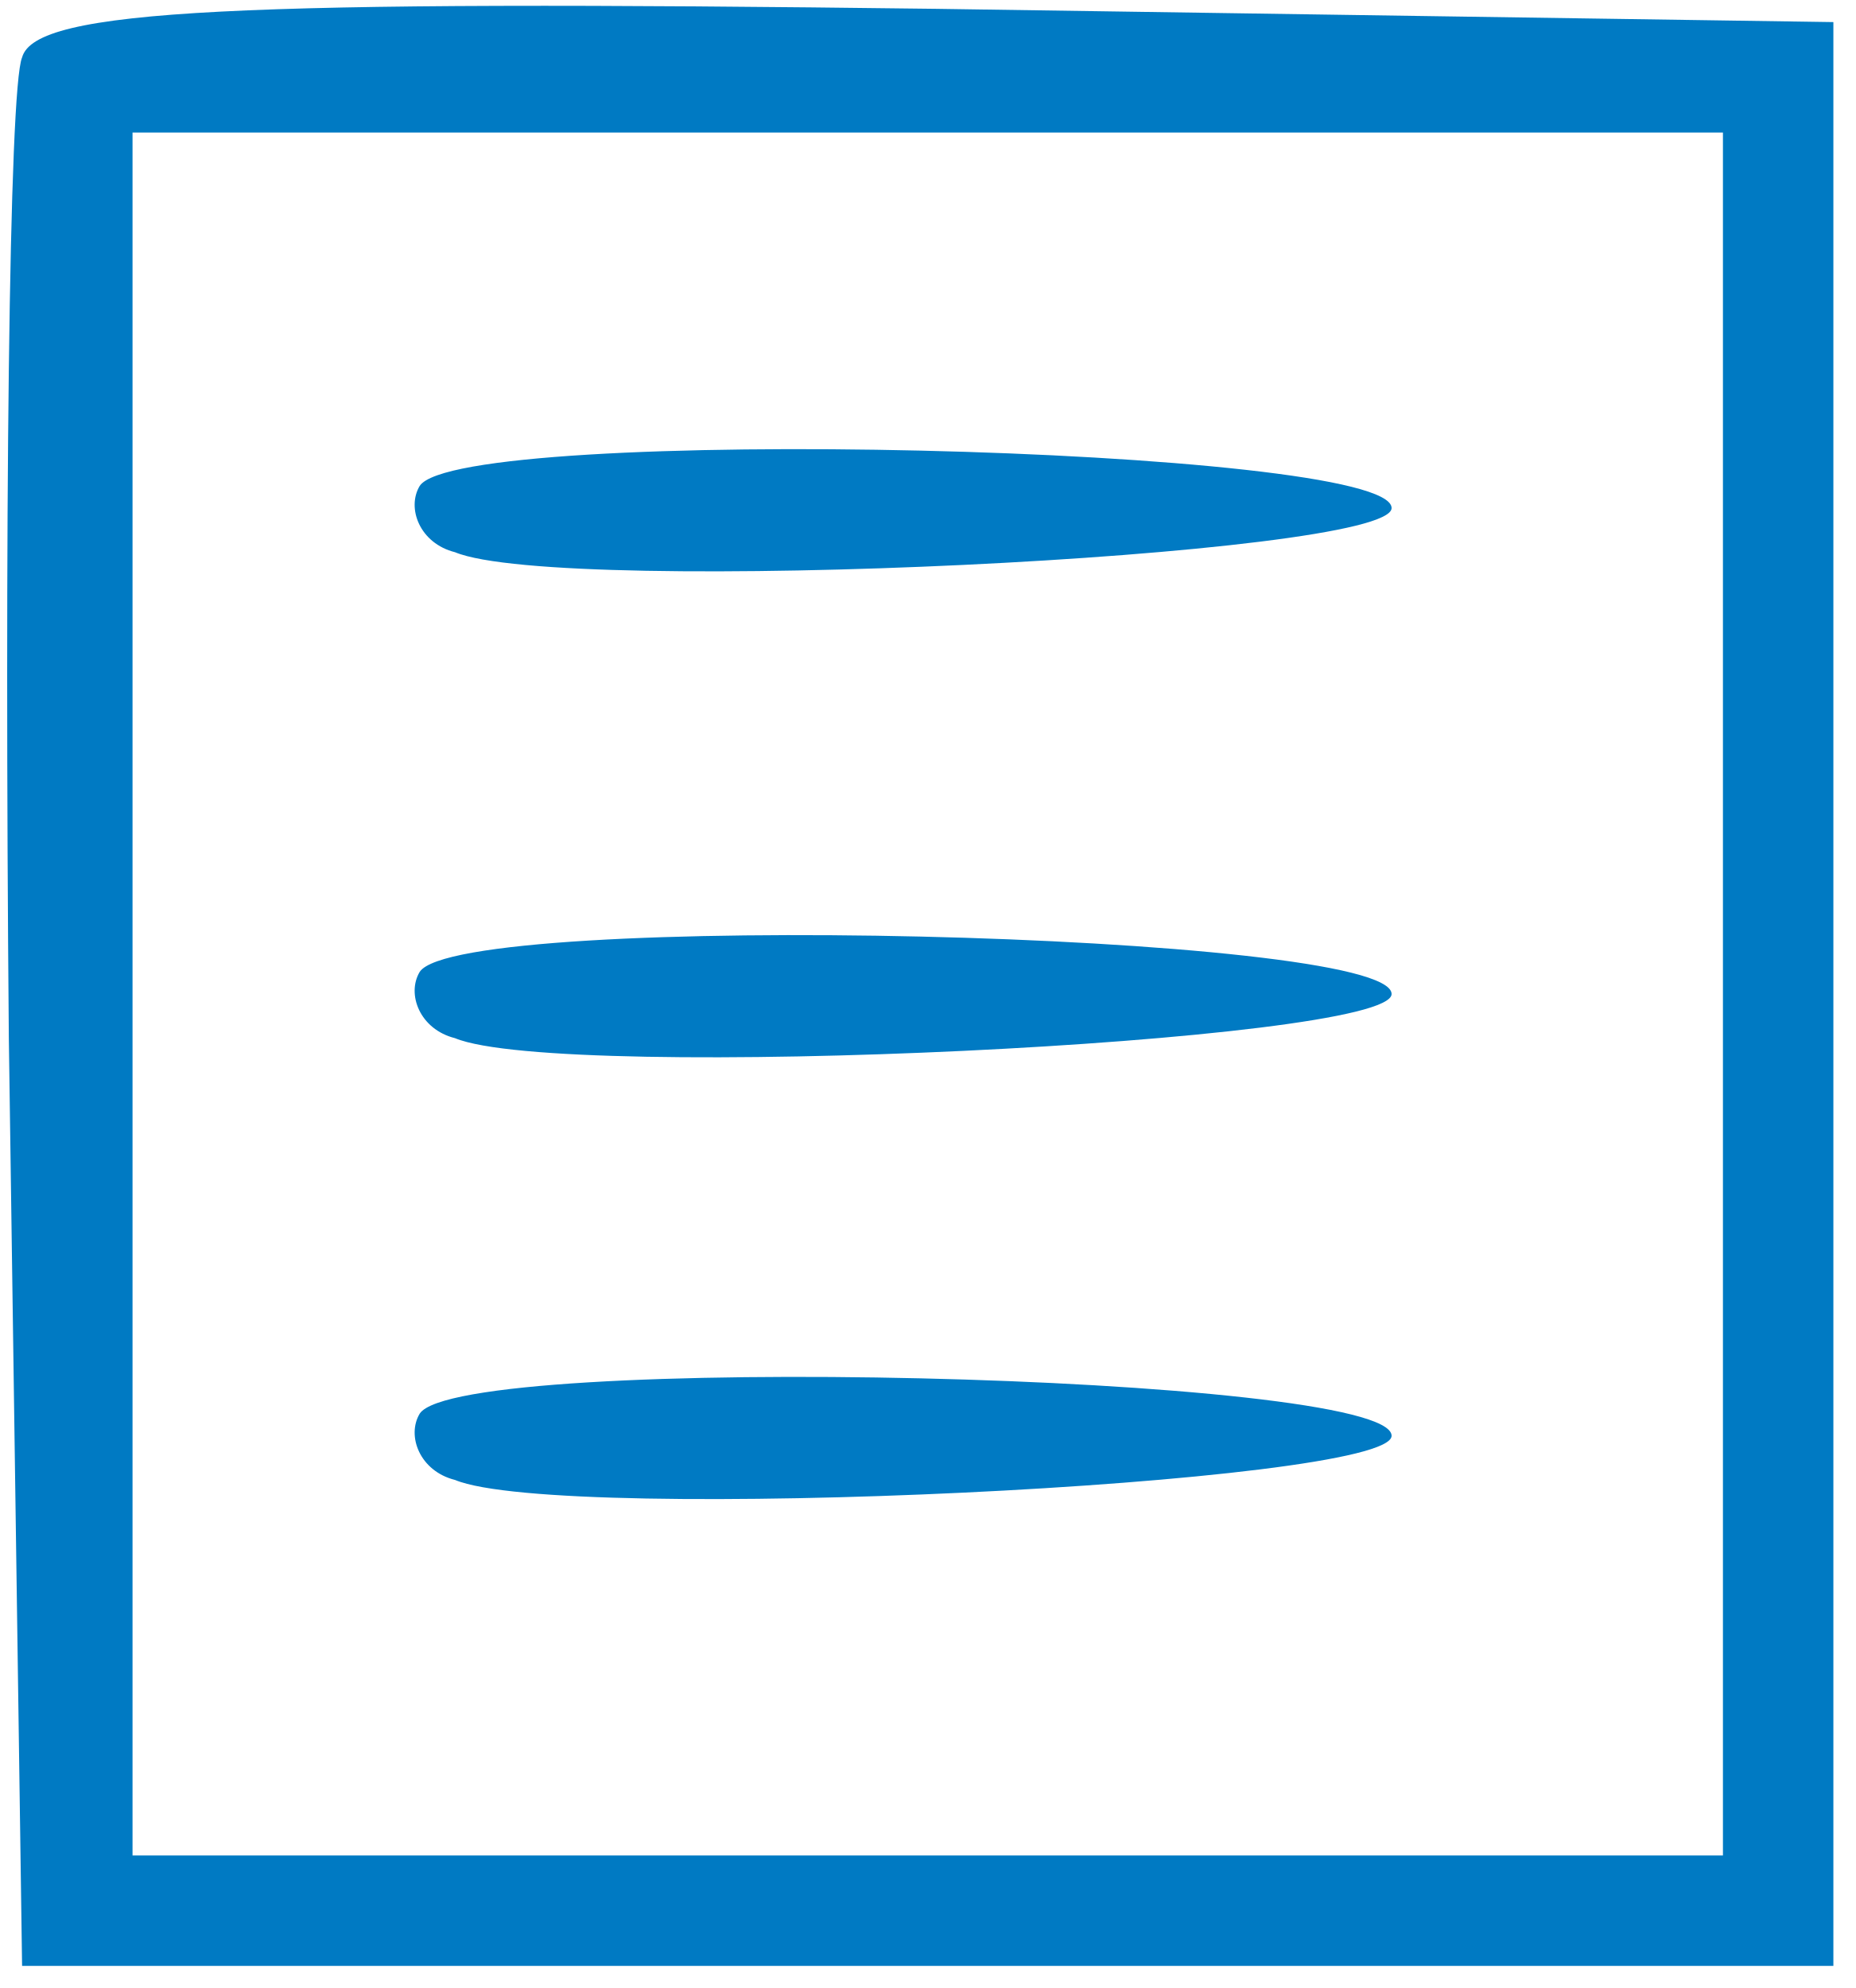
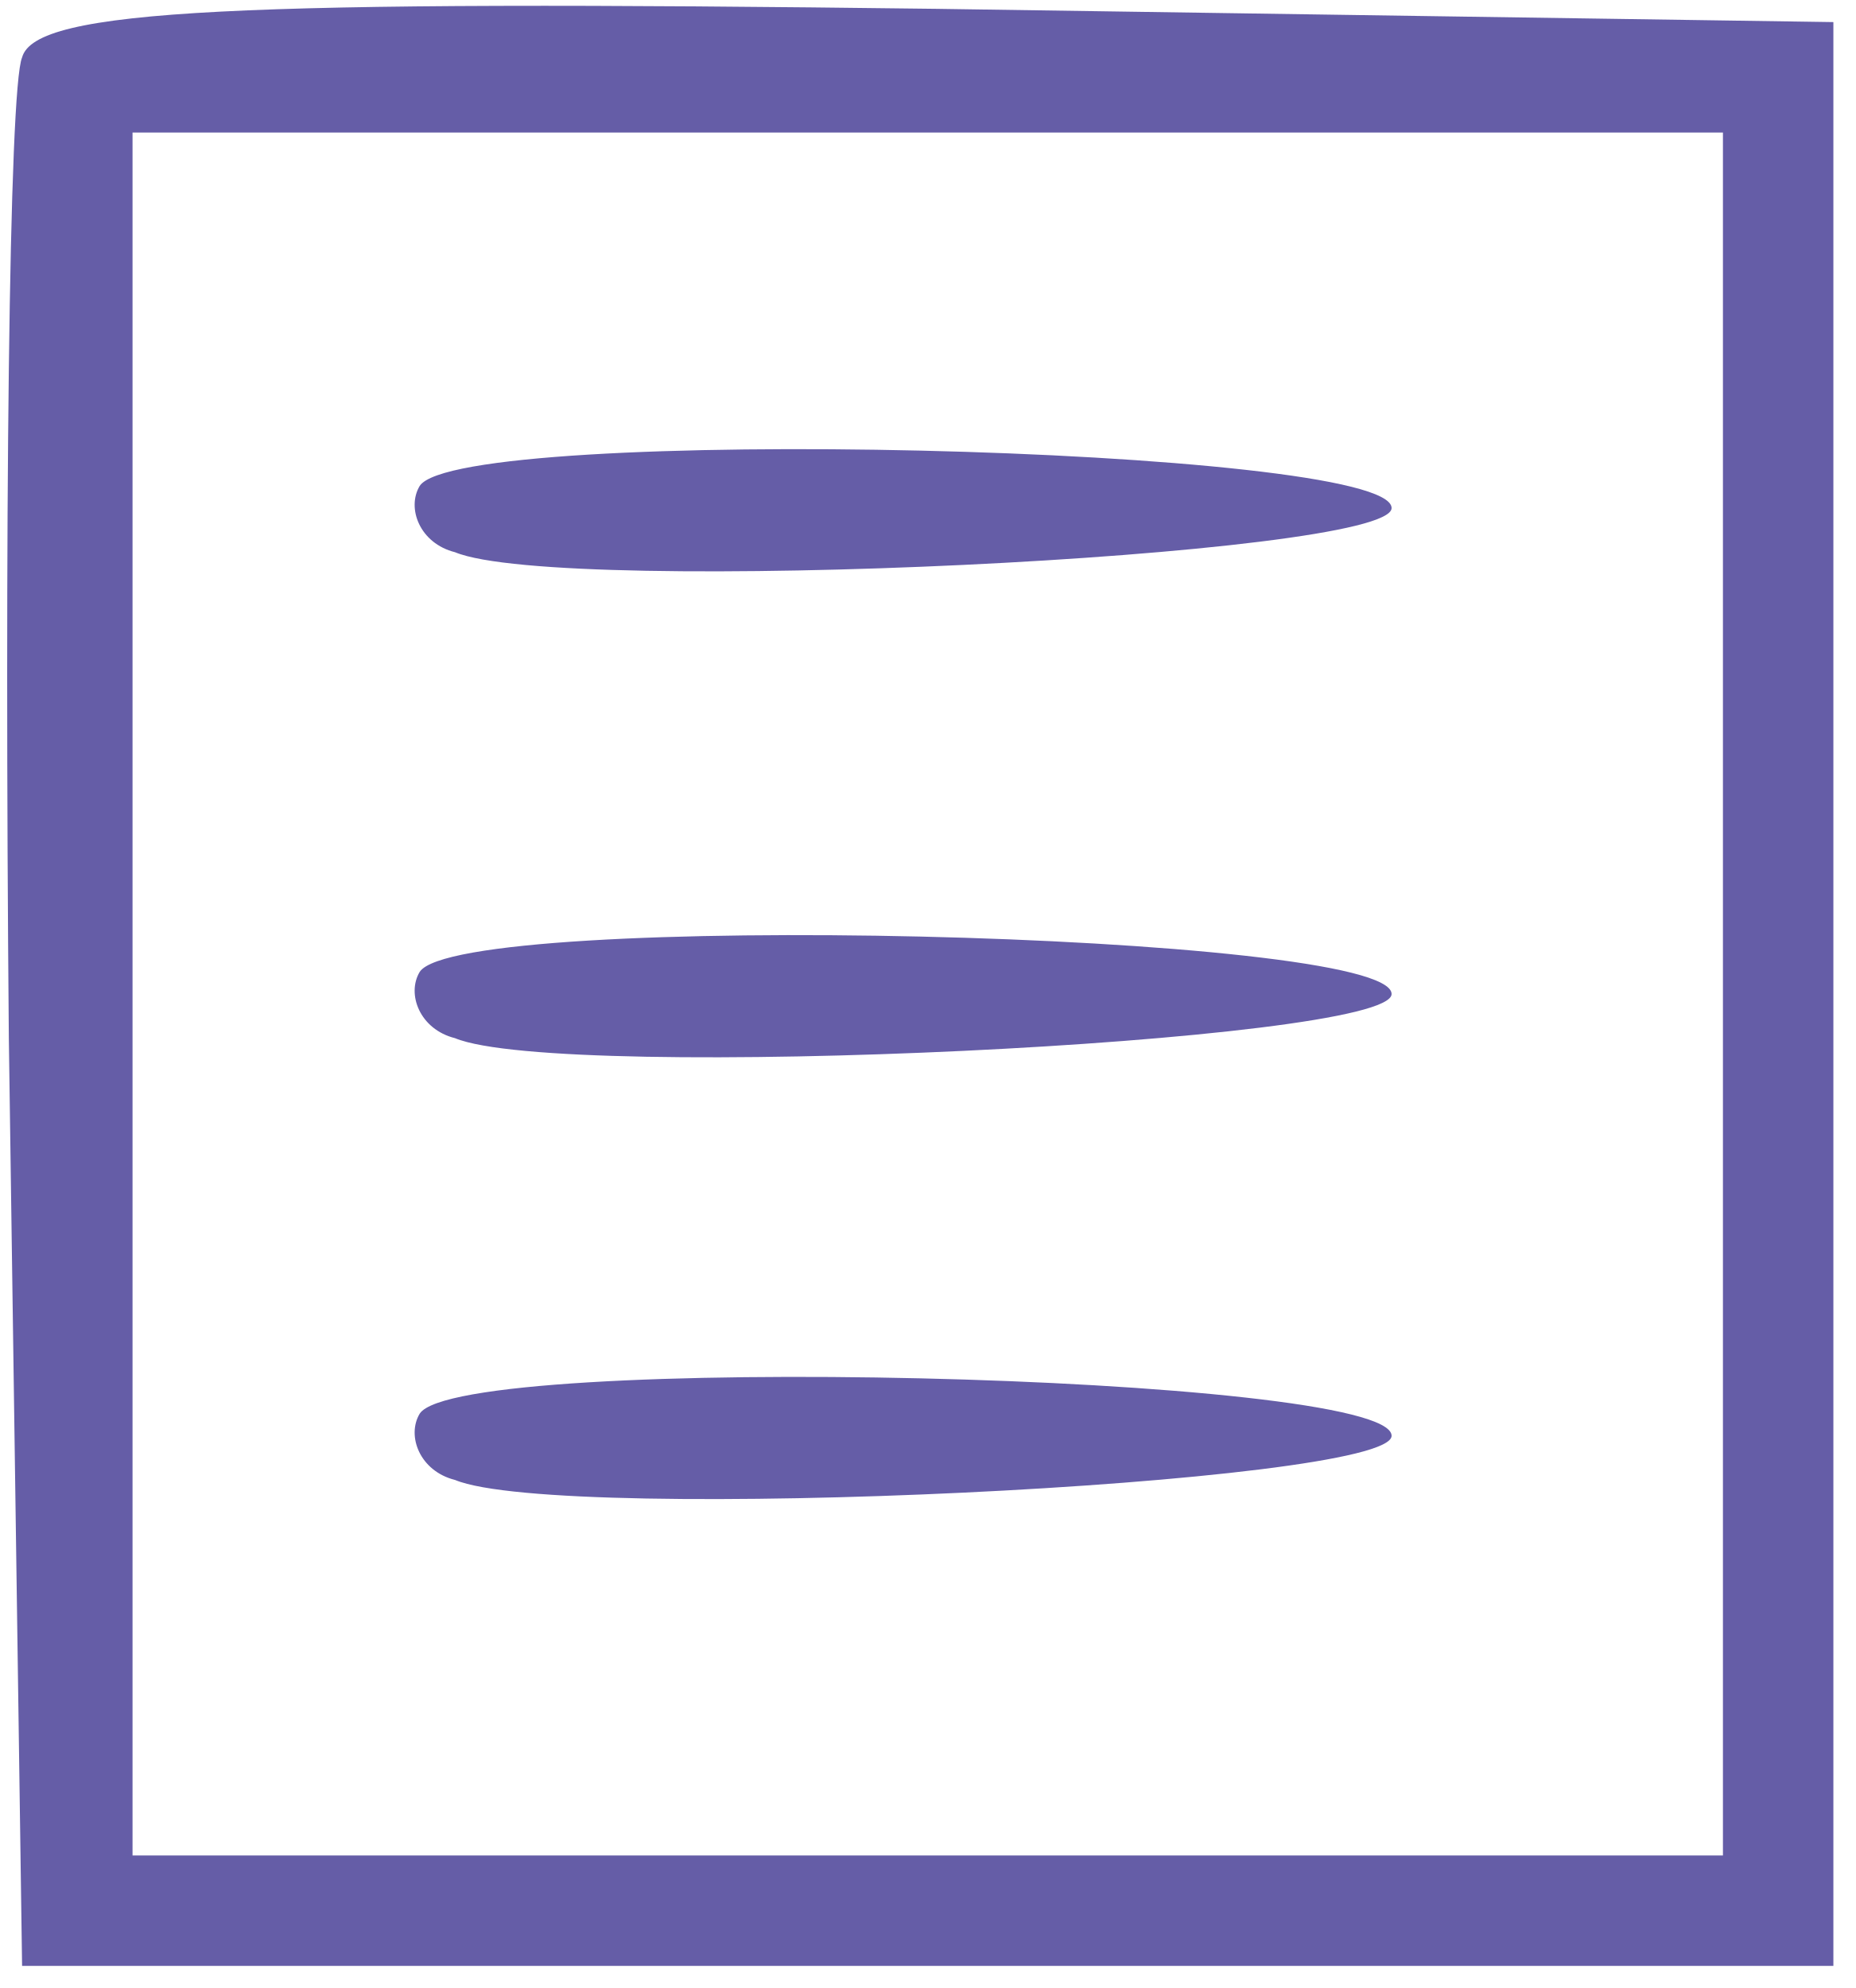
<svg xmlns="http://www.w3.org/2000/svg" version="1.0" width="42pt" height="45pt" viewBox="0 0 42 45" preserveAspectRatio="xMidYMid meet">
-   <g transform="translate(0,45) scale(0.1,-0.1)" fill="#007AC3" stroke="none">
+   <g transform="translate(0,45) scale(0.1,-0.1)" fill="#655da7" stroke="none">
    <path d="M5 437 c-3 -7 -4 -107 -3 -222 l3 -210 205 0 205 0 0 220 0 220 -203 3 c-159 2 -204 0 -207 -11z m385 -212 l0 -195 -180 0 -180 0 0 195 0 195 180 0 180 0 0 -195z" />
    <path d="M95 340 c-3 -5 0 -13 8 -15 24 -10 212 -1 212 10 0 14 -211 19 -220 5z" />
    <path d="M95 230 c-3 -5 0 -13 8 -15 24 -10 212 -1 212 10 0 14 -211 19 -220 5z" />
    <path d="M95 130 c-3 -5 0 -13 8 -15 24 -10 212 -1 212 10 0 14 -211 19 -220 5z" />
  </g>
</svg>
